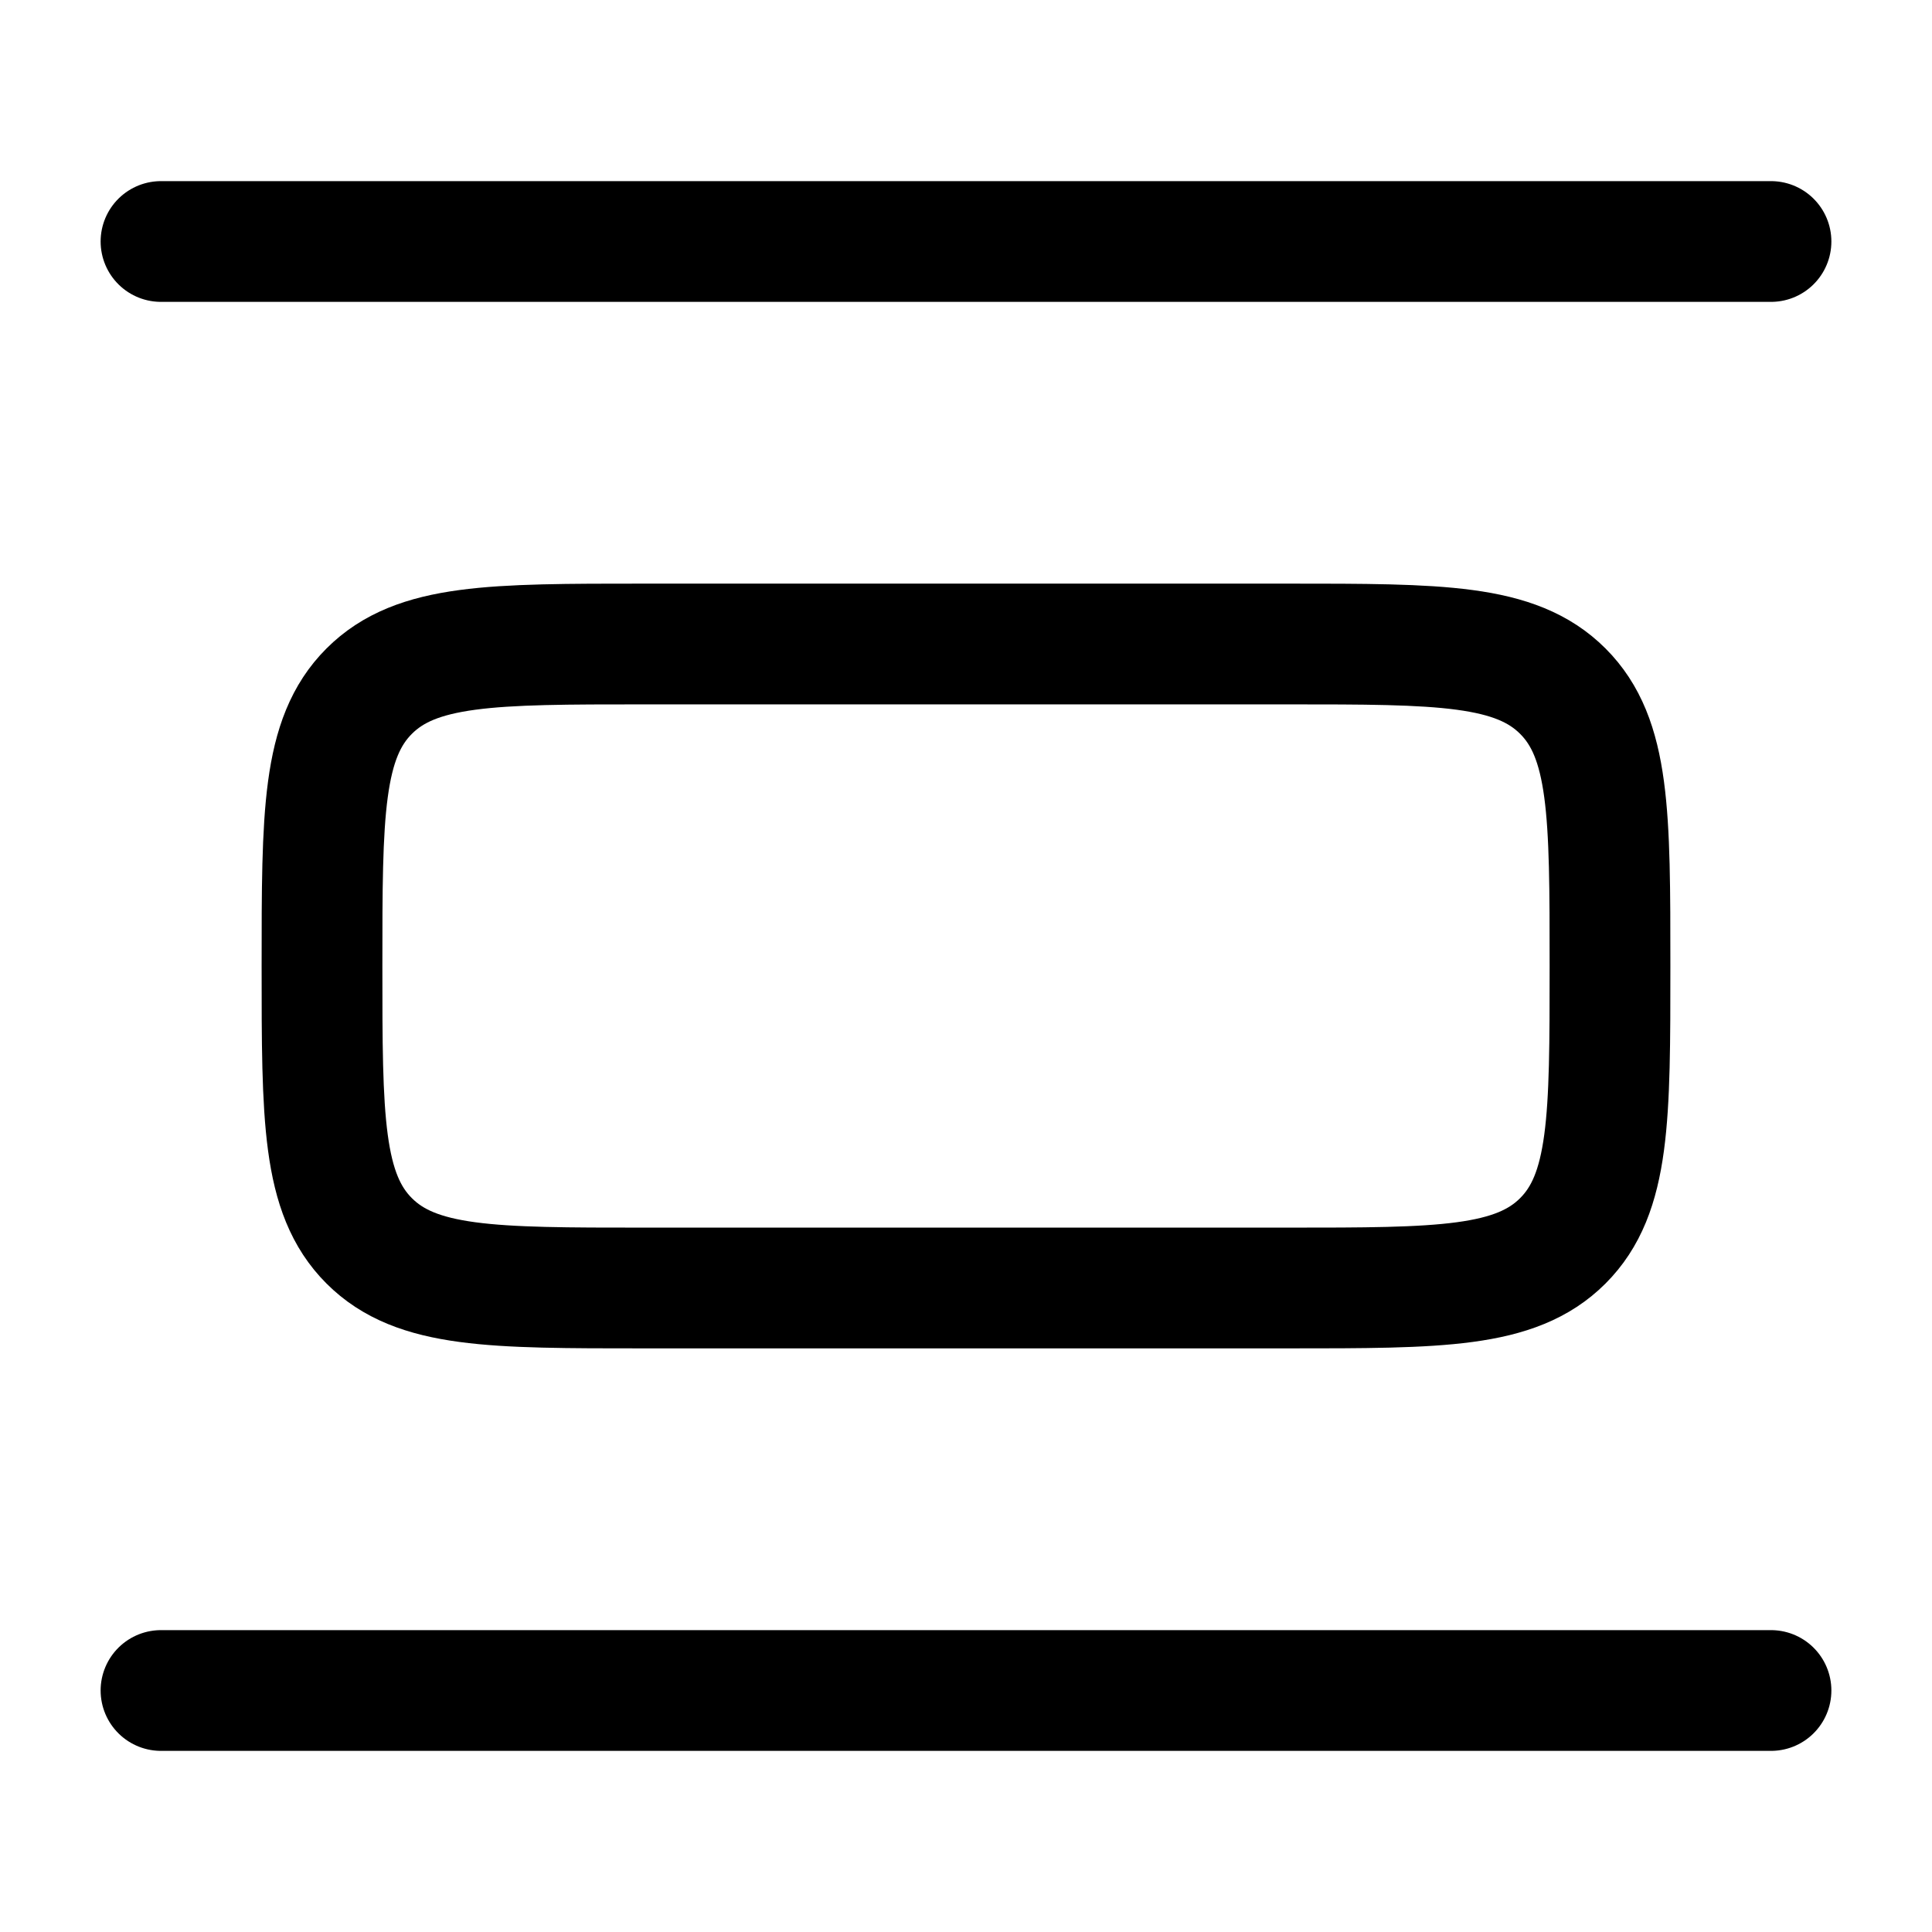
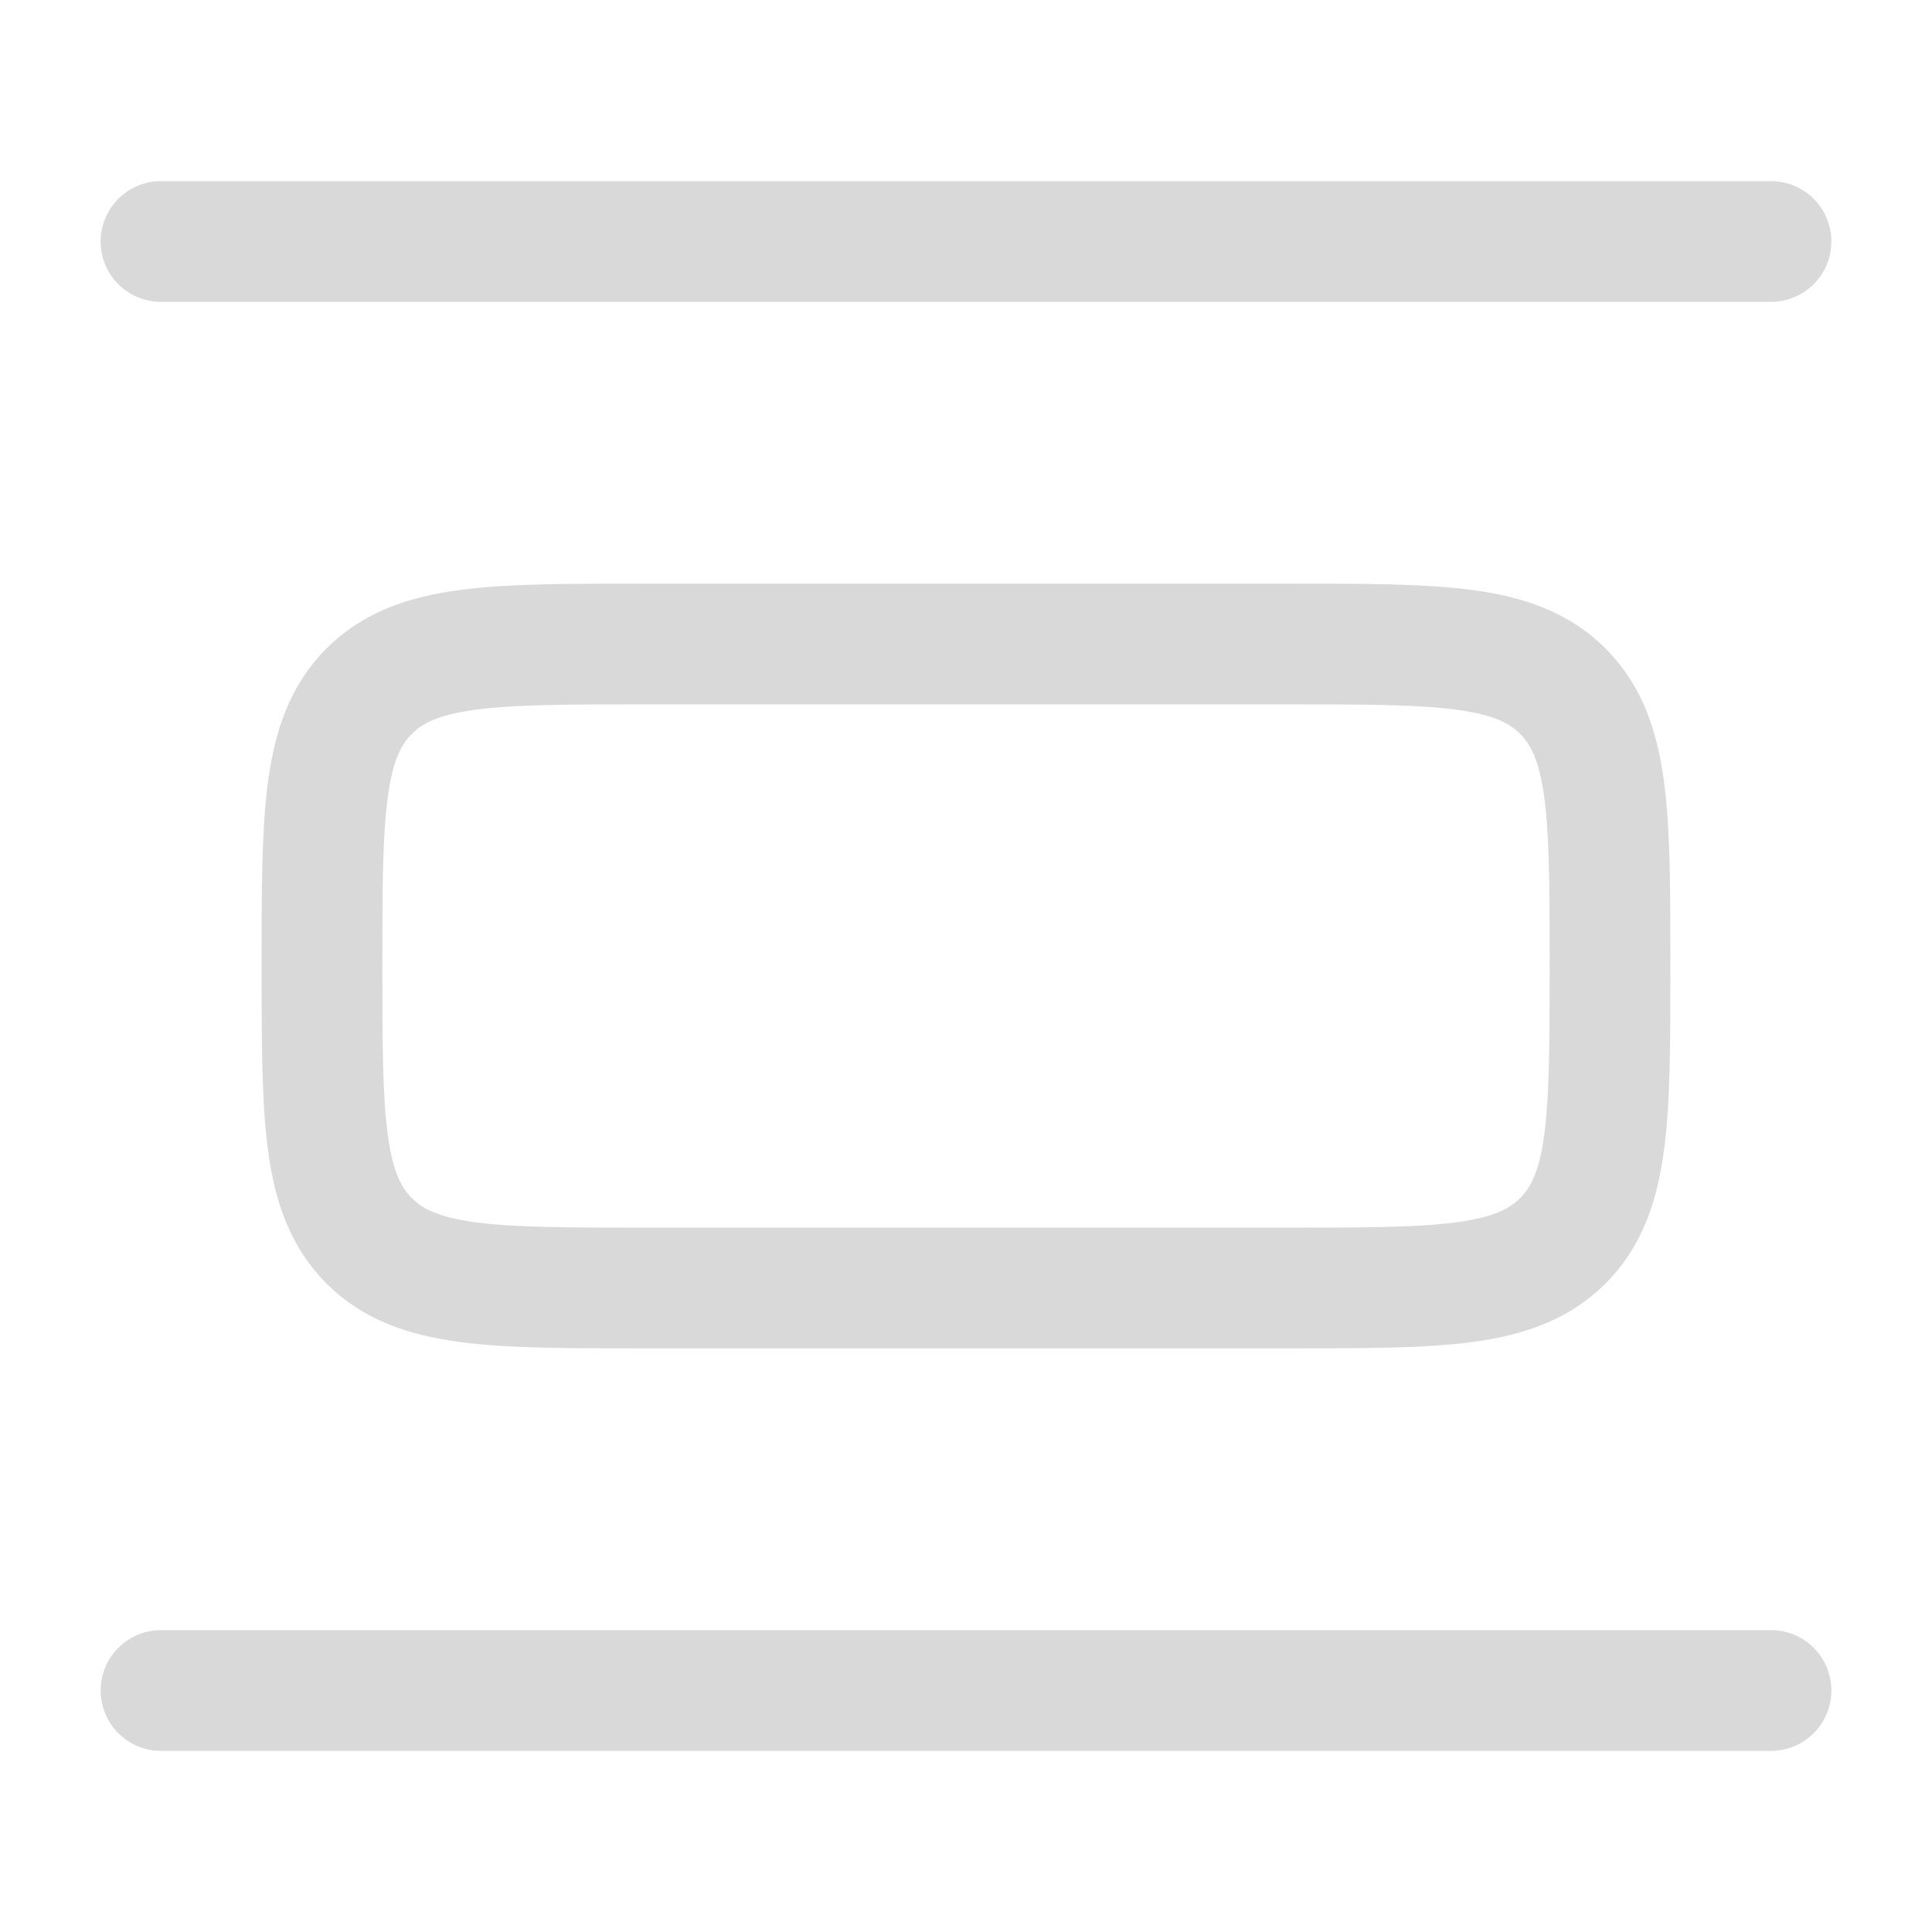
<svg xmlns="http://www.w3.org/2000/svg" width="24" height="24" viewBox="0 0 24 24">
-   <path fill="none" stroke="currentColor" stroke-linecap="round" stroke-width="1.5" d="M22 3H2m20 18H2m18-9c0-1.886 0-2.828-.586-3.414C18.828 8 17.886 8 16 8H8c-1.886 0-2.828 0-3.414.586C4 9.172 4 10.114 4 12s0 2.828.586 3.414C5.172 16 6.114 16 8 16h8c1.886 0 2.828 0 3.414-.586C20 14.828 20 13.886 20 12Z" />
+   <path fill="none" stroke="#d9d9d9" stroke-linecap="round" stroke-width="1.5" d="M22 3H2m20 18H2m18-9c0-1.886 0-2.828-.586-3.414C18.828 8 17.886 8 16 8H8c-1.886 0-2.828 0-3.414.586C4 9.172 4 10.114 4 12s0 2.828.586 3.414C5.172 16 6.114 16 8 16h8c1.886 0 2.828 0 3.414-.586C20 14.828 20 13.886 20 12Z" />
</svg>
